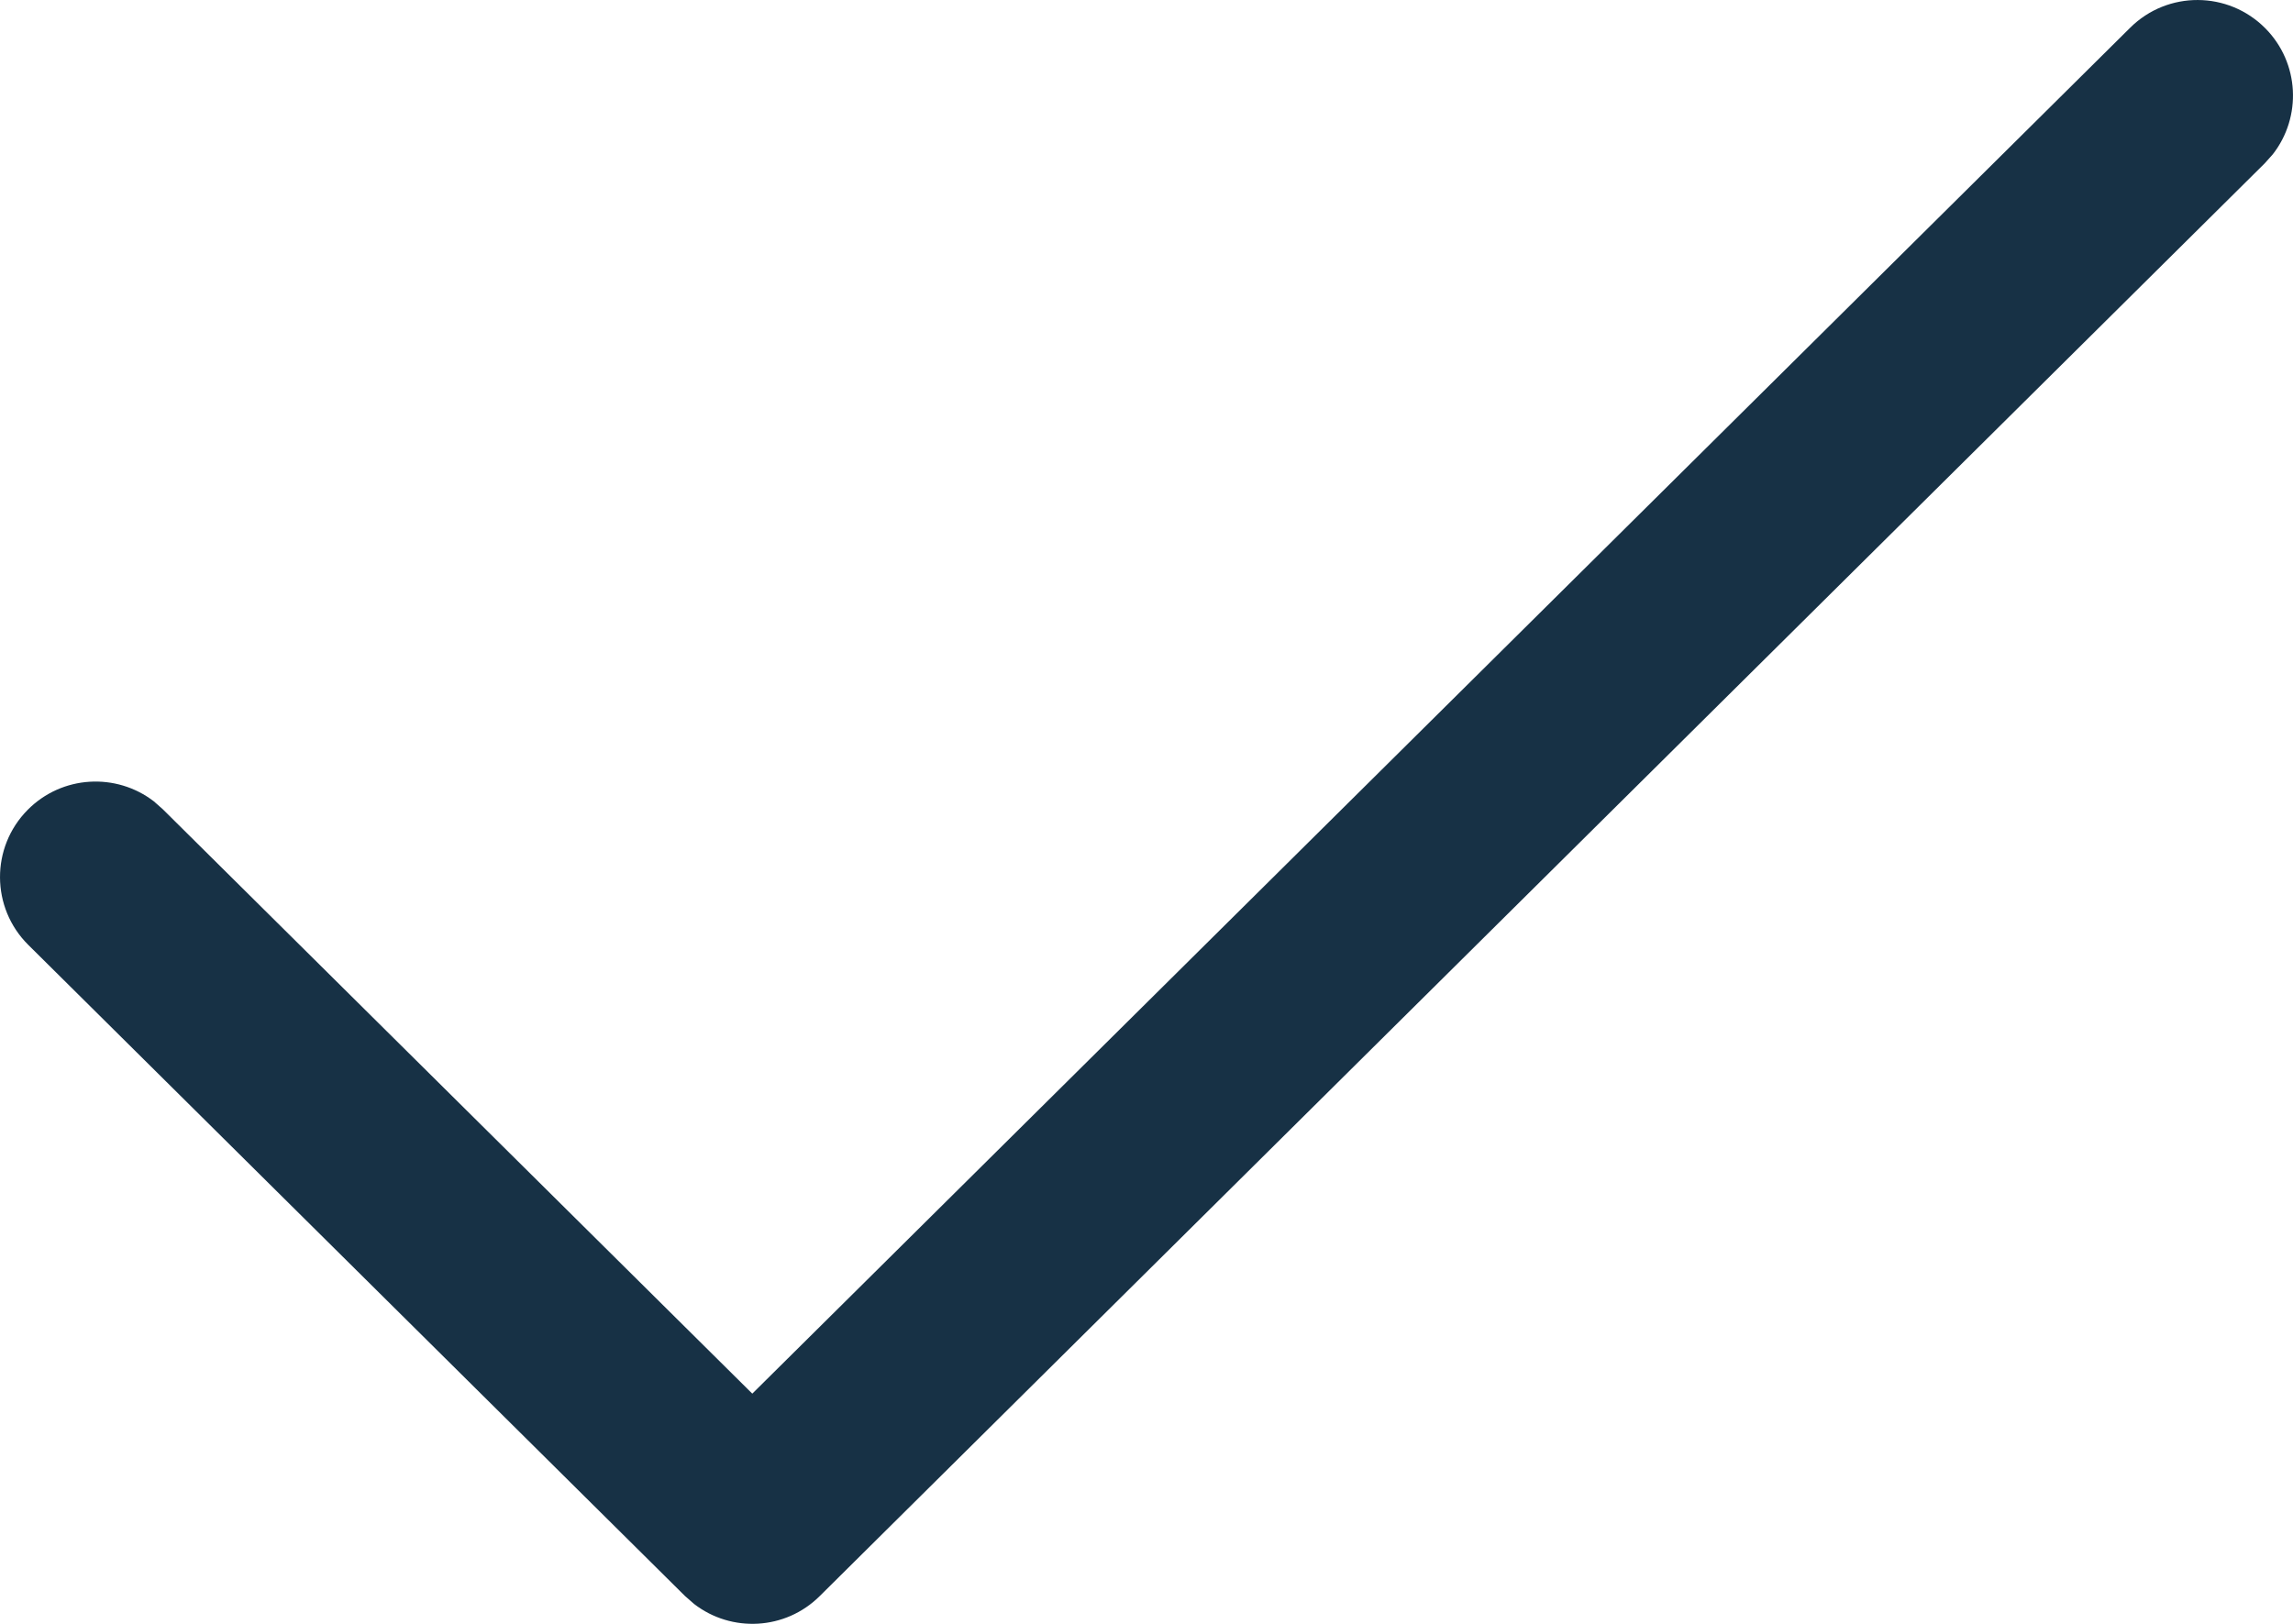
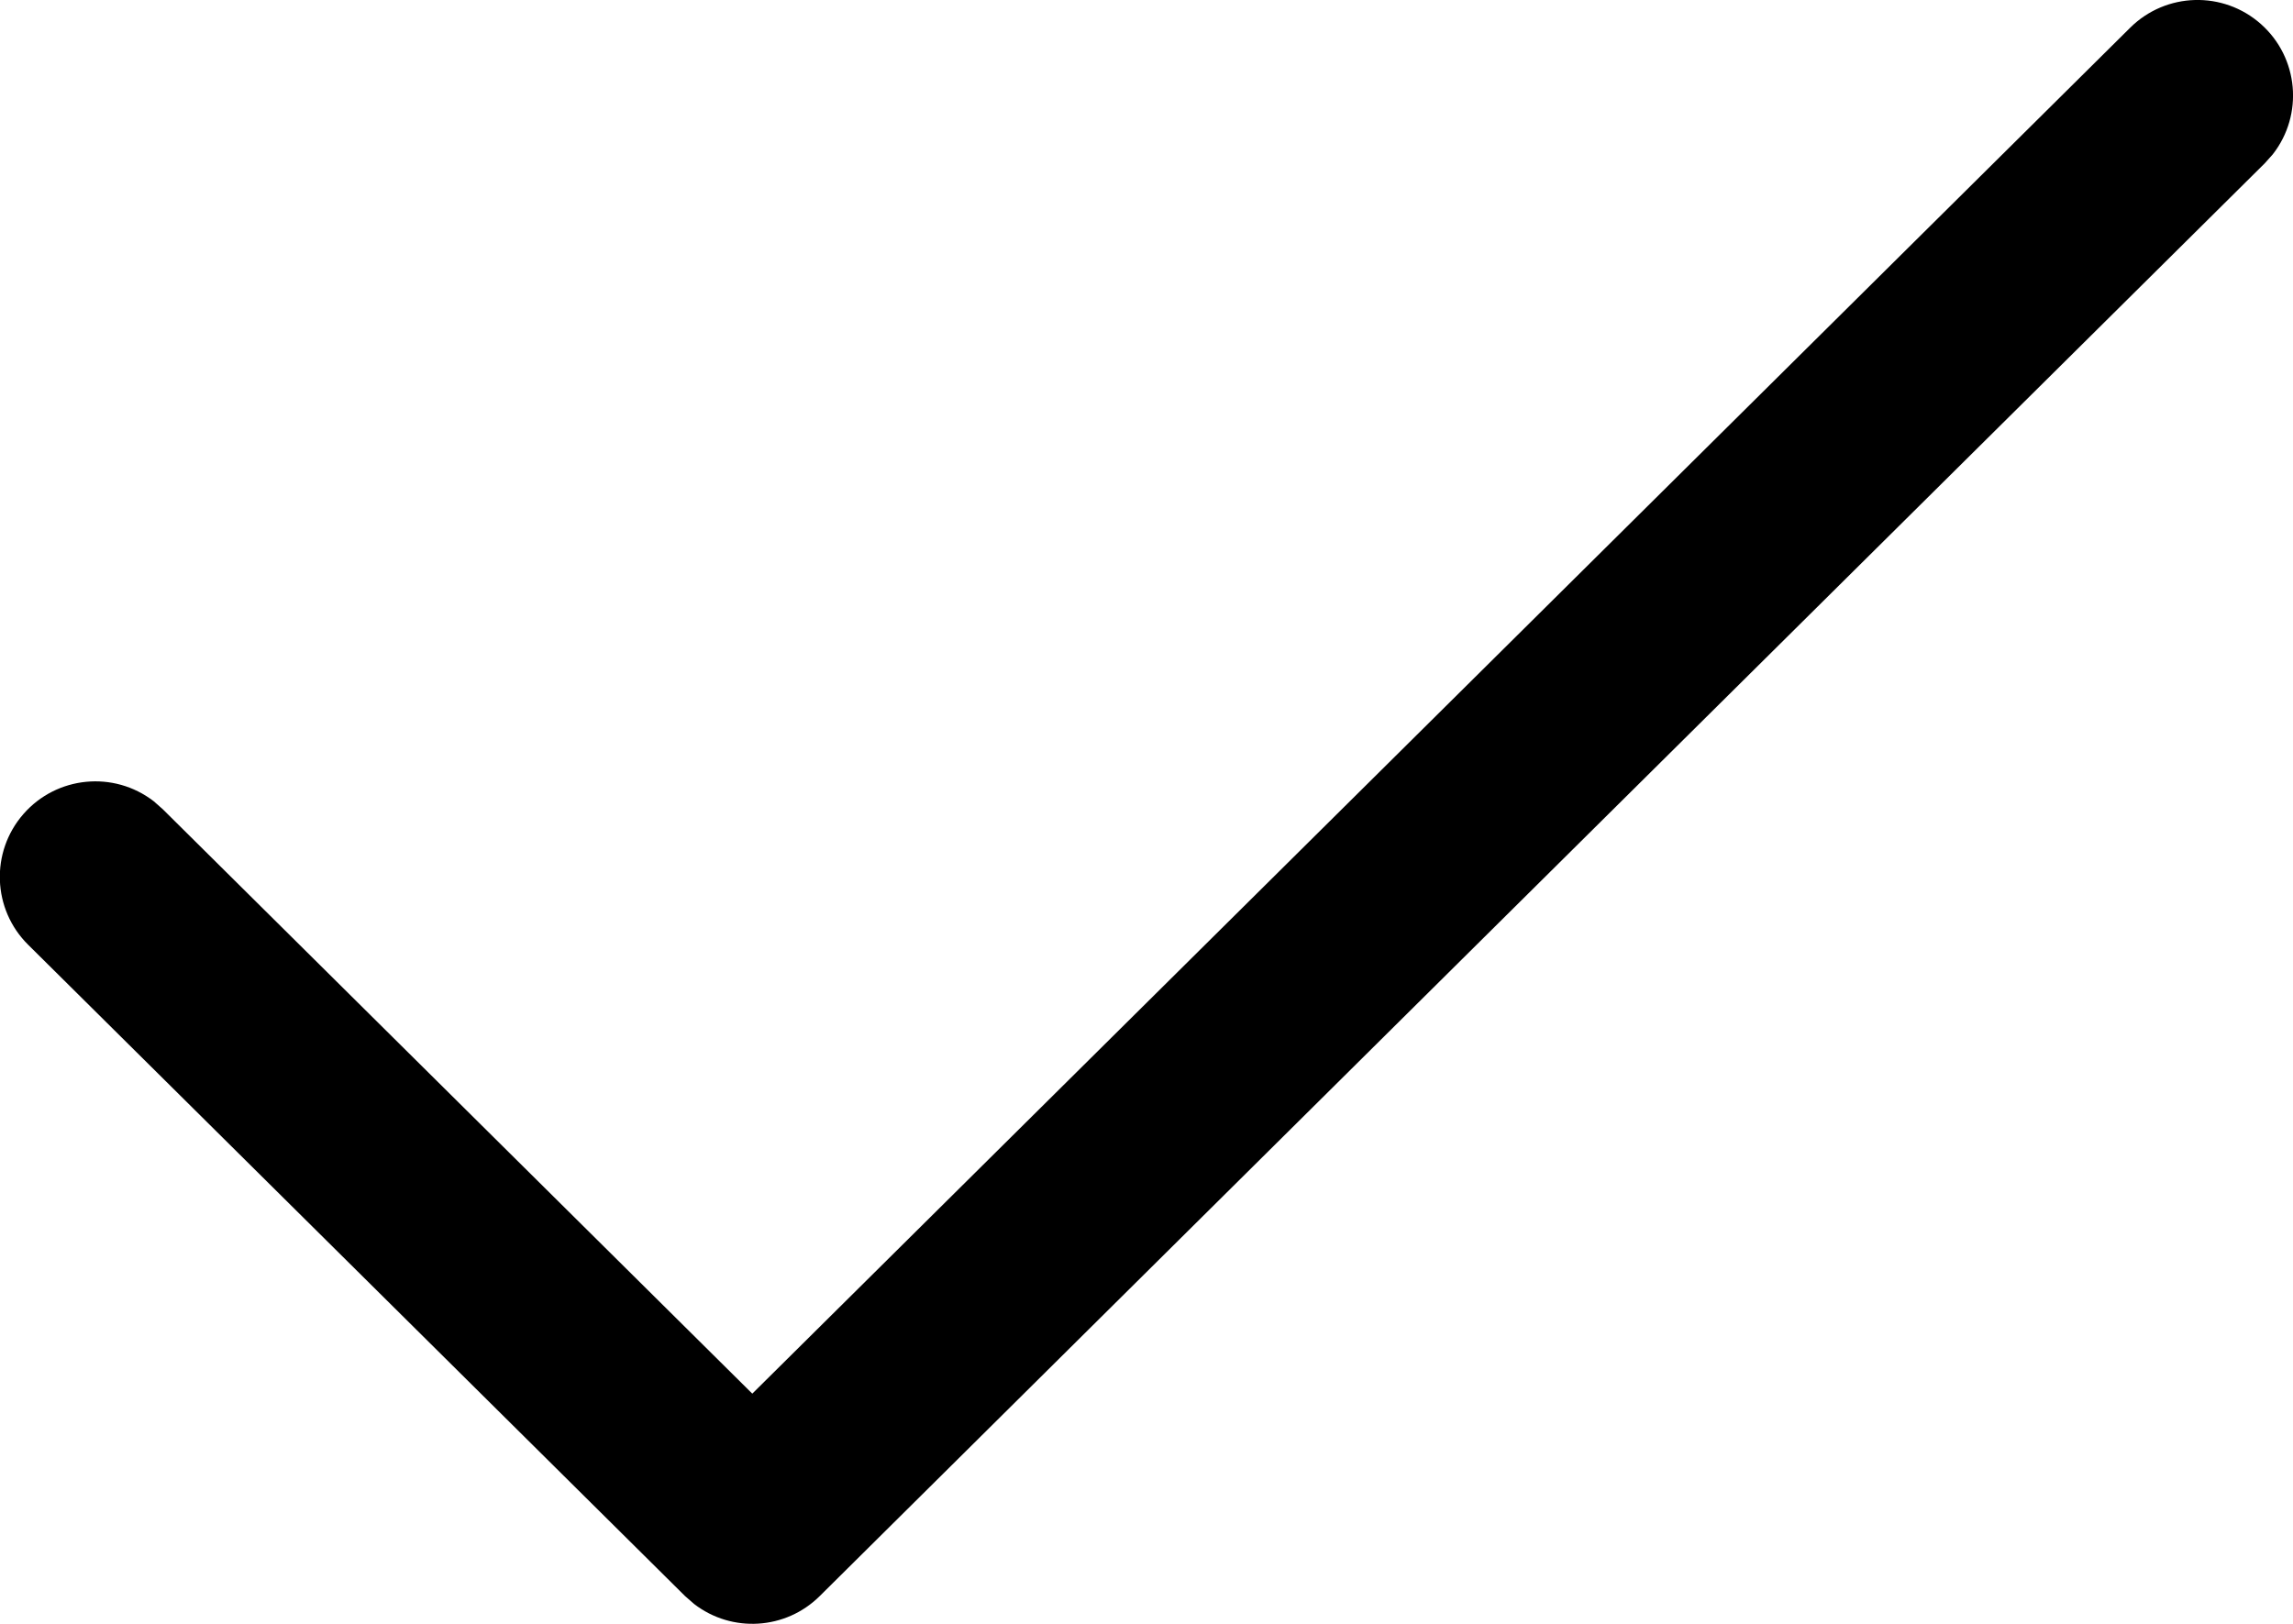
- <svg xmlns="http://www.w3.org/2000/svg" width="24px" height="17px" viewBox="0 0 24 17" version="1.1">
-   <g id="Iconography" stroke="none" stroke-width="1" fill="none" fill-rule="evenodd">
-     <g transform="translate(-320, -312)" fill="#173145" id="Group">
-       <g transform="translate(320, 309)" id="Path">
-         <path d="M22.296,3.29 C22.688,2.901 23.321,2.904 23.71,3.296 C24.069,3.658 24.094,4.225 23.788,4.616 L23.704,4.71 L8.579,19.71 C8.219,20.067 7.656,20.094 7.265,19.792 L7.171,19.71 L0.296,12.892 C-0.096,12.503 -0.099,11.87 0.29,11.478 C0.649,11.116 1.216,11.086 1.61,11.389 L1.704,11.472 L7.874,17.59 L22.296,3.29 Z" />
-       </g>
-     </g>
-   </g>
+ <svg xmlns="http://www.w3.org/2000/svg" width="24" height="17">
+   <path d="M22.296.29a1 1 0 011.492 1.326l-.084.094-15.125 15a1 1 0 01-1.314.082l-.094-.082L.296 9.892A1 1 0 011.61 8.389l.094.083 6.17 6.118L22.296.29z" />
</svg>
